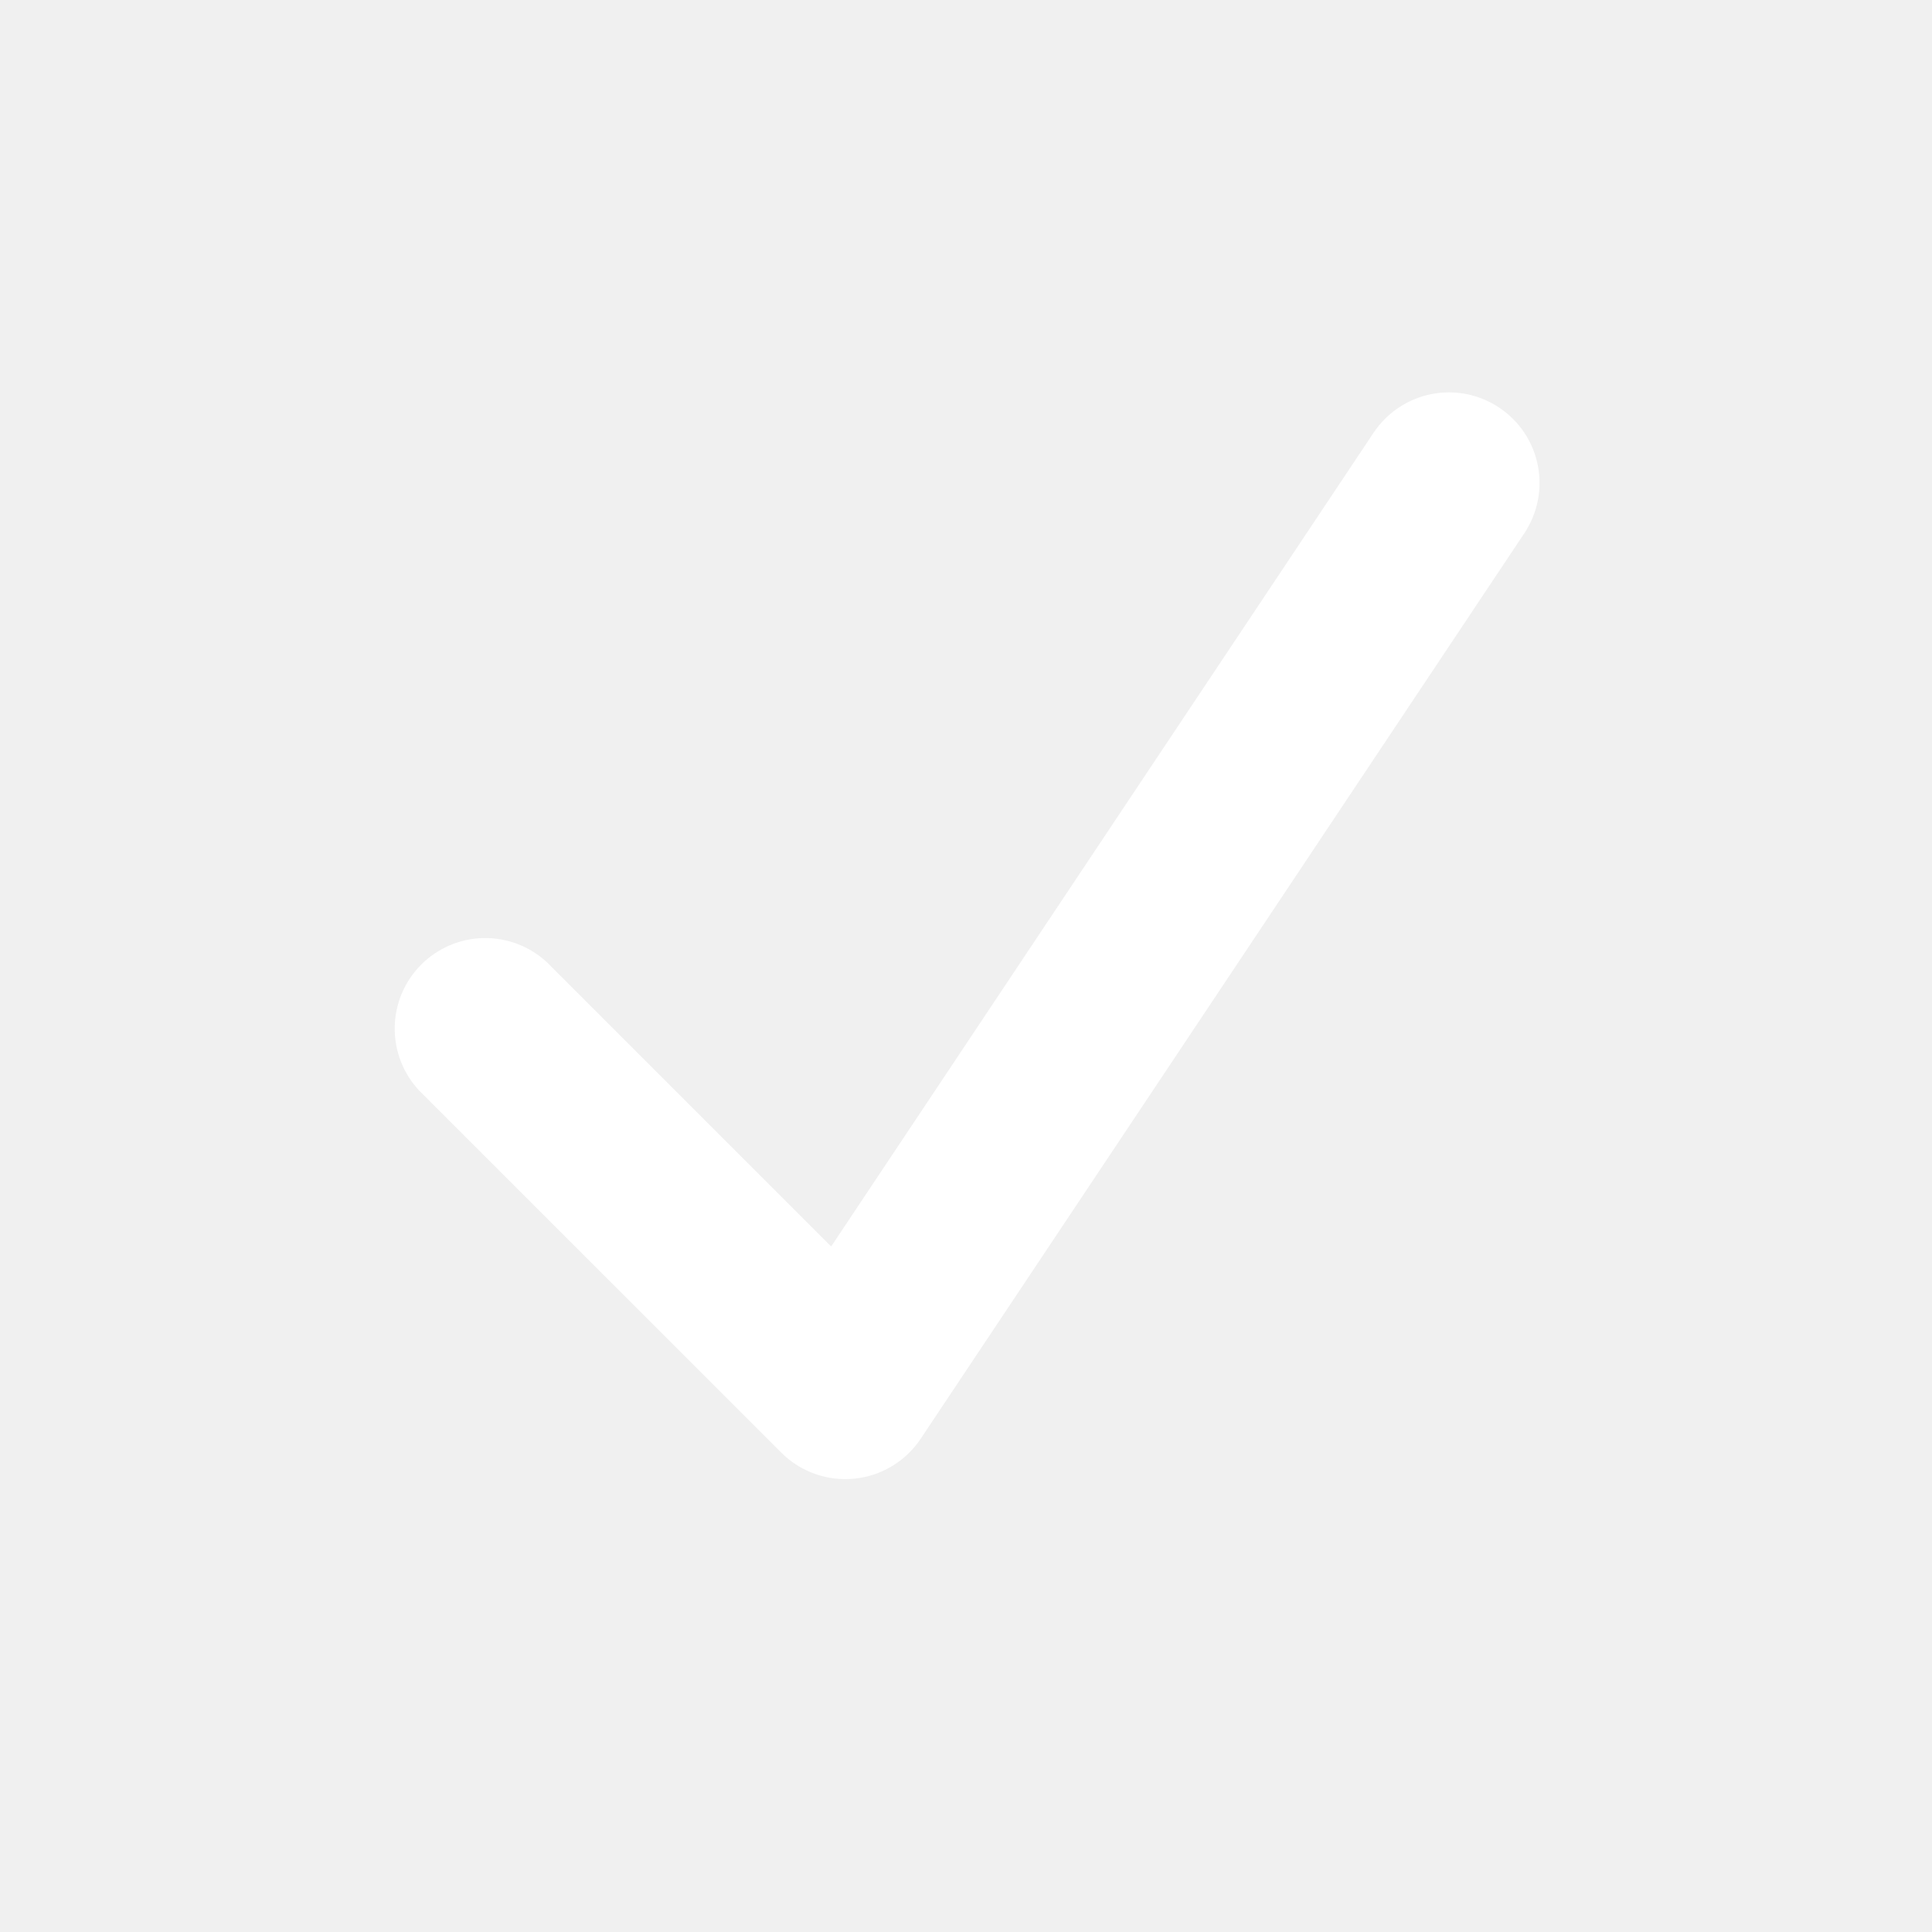
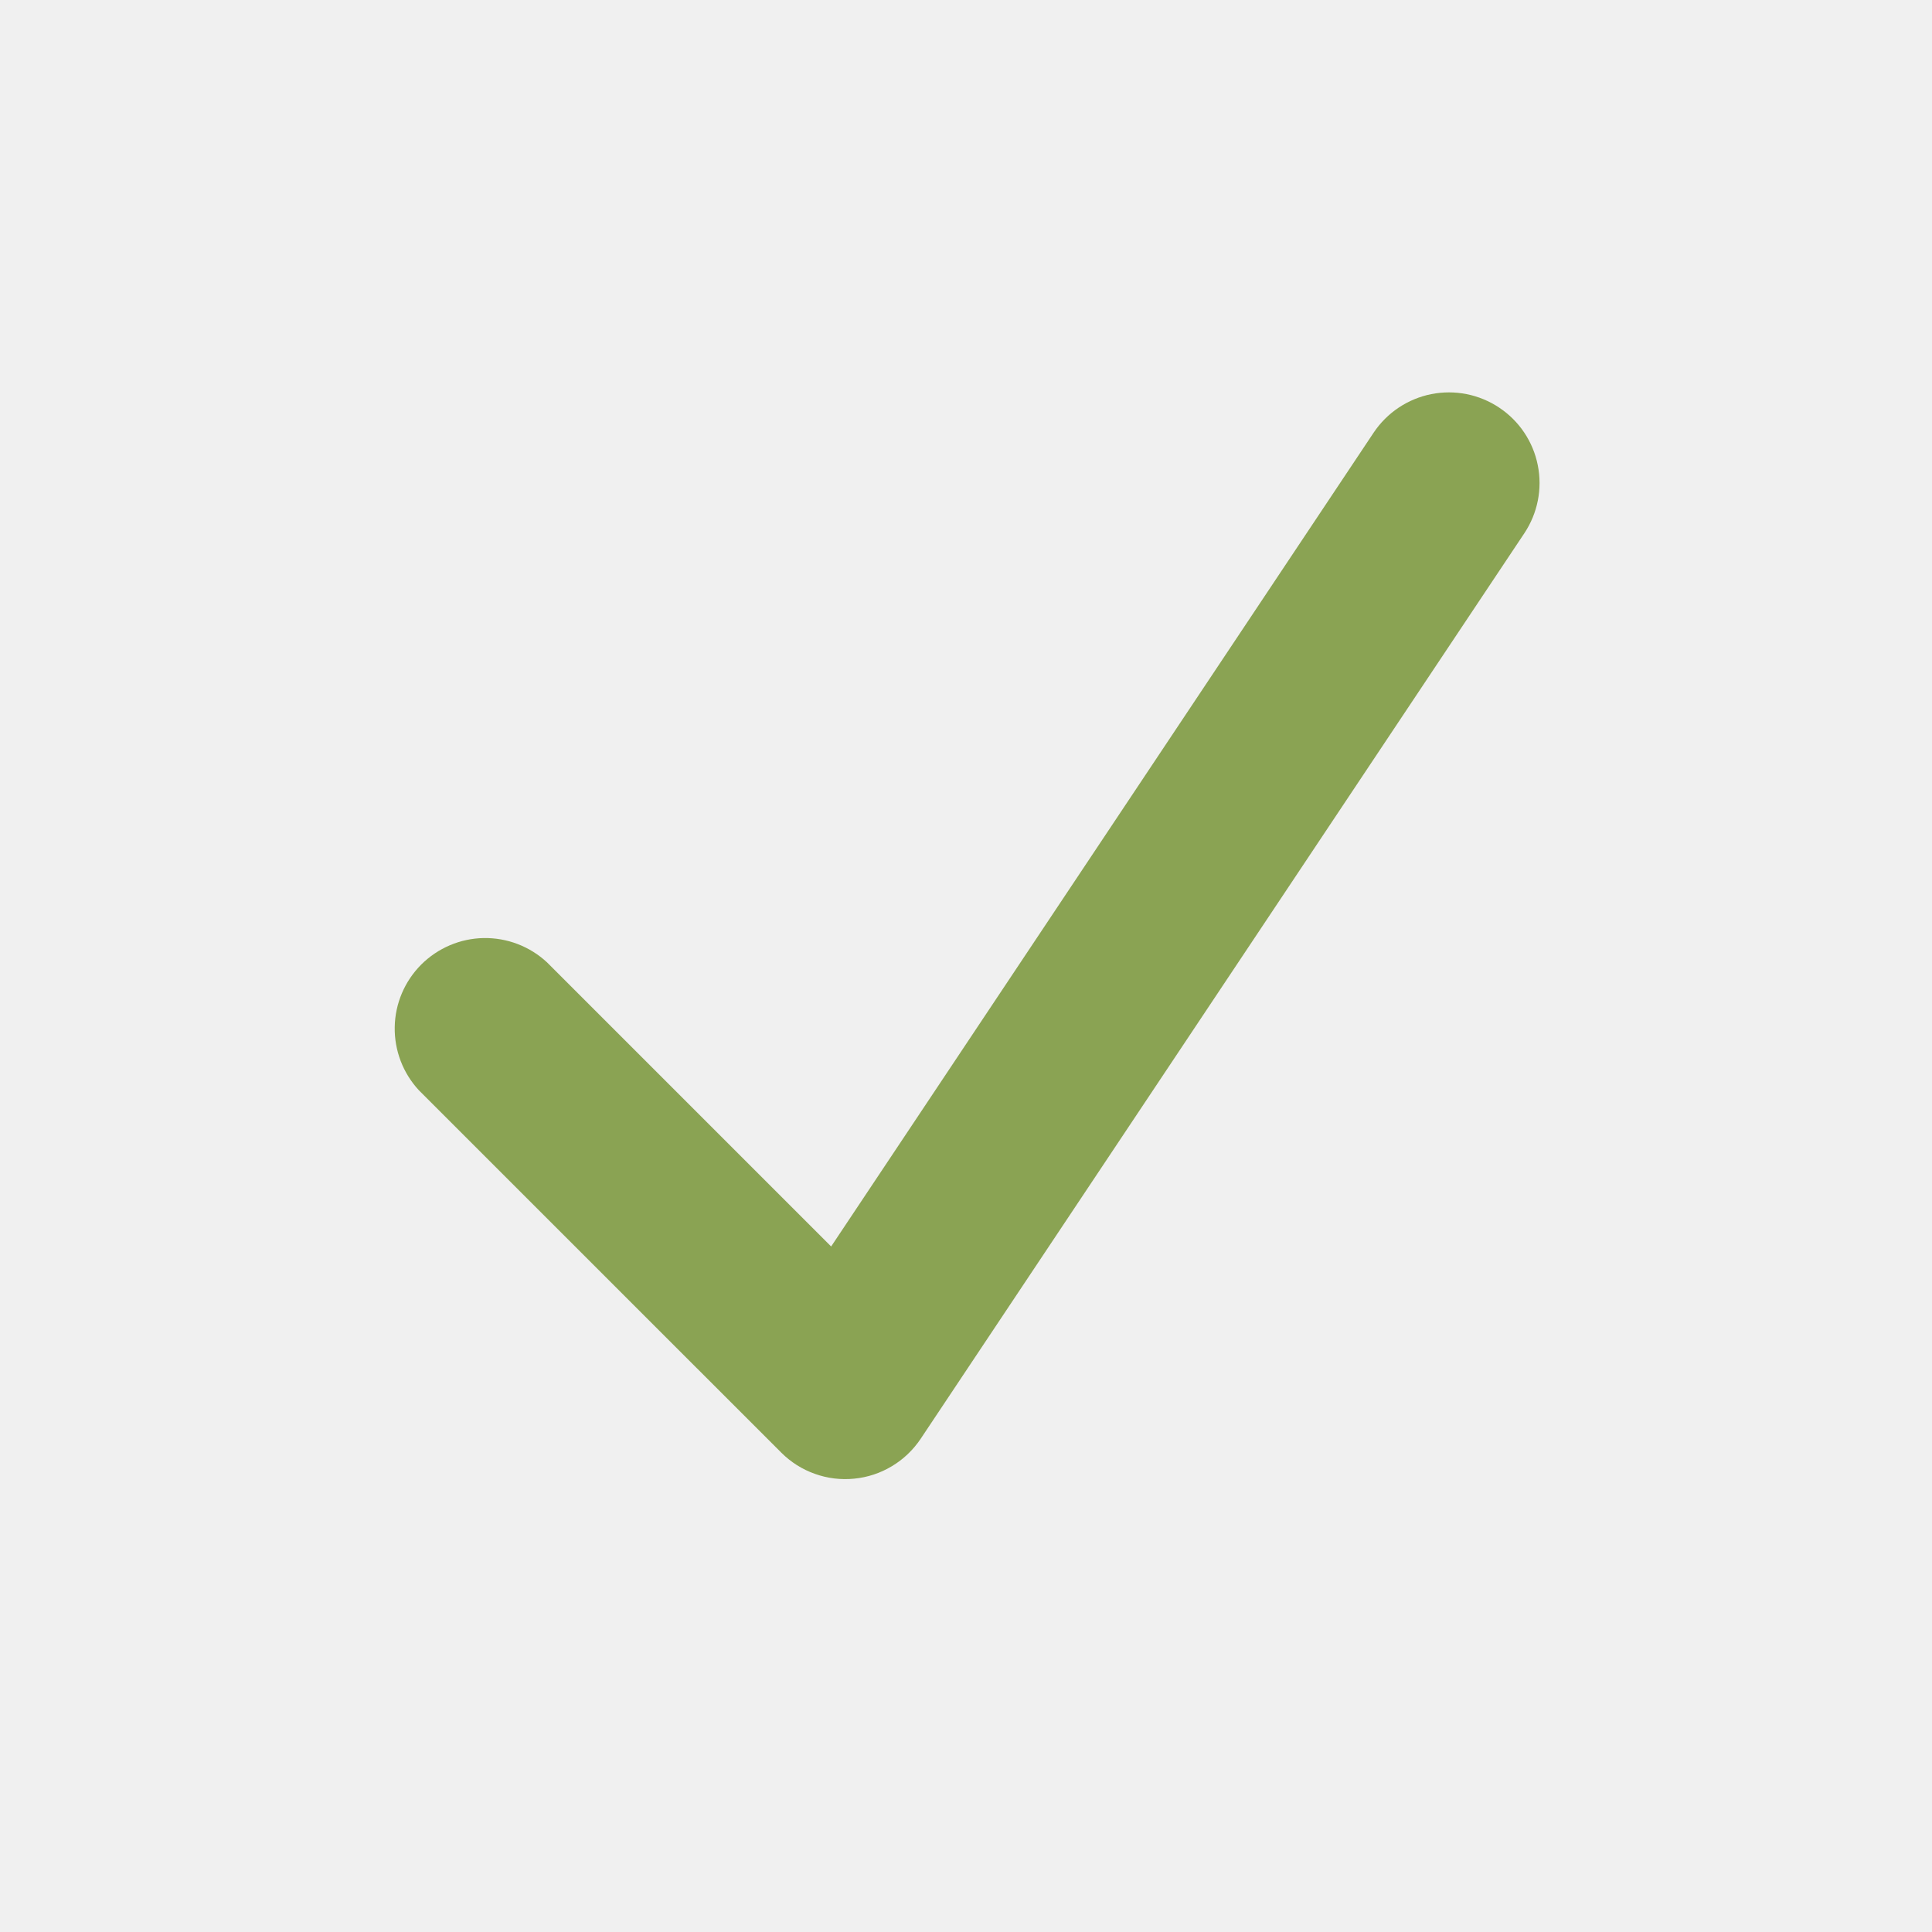
<svg xmlns="http://www.w3.org/2000/svg" width="45" height="45" viewBox="0 0 45 45" fill="none">
-   <path fill-rule="evenodd" clip-rule="evenodd" d="M34.92 9.495C35.386 9.805 35.709 10.287 35.818 10.836C35.928 11.385 35.815 11.954 35.505 12.42L21.443 33.514C21.269 33.773 21.041 33.991 20.773 34.151C20.506 34.312 20.206 34.411 19.896 34.441C19.585 34.472 19.272 34.434 18.978 34.328C18.684 34.224 18.418 34.055 18.197 33.834L9.759 25.397C9.387 24.997 9.184 24.468 9.194 23.921C9.203 23.375 9.425 22.854 9.811 22.467C10.198 22.081 10.719 21.859 11.265 21.849C11.812 21.84 12.341 22.043 12.741 22.415L19.359 29.033L31.995 10.077C32.306 9.612 32.789 9.289 33.337 9.18C33.886 9.071 34.455 9.184 34.92 9.495Z" fill="white" />
+   <path fill-rule="evenodd" clip-rule="evenodd" d="M34.92 9.495C35.386 9.805 35.709 10.287 35.818 10.836C35.928 11.385 35.815 11.954 35.505 12.42L21.443 33.514C21.269 33.773 21.041 33.991 20.773 34.151C20.506 34.312 20.206 34.411 19.896 34.441C19.585 34.472 19.272 34.434 18.978 34.328C18.684 34.224 18.418 34.055 18.197 33.834L9.759 25.397C9.387 24.997 9.184 24.468 9.194 23.921C9.203 23.375 9.425 22.854 9.811 22.467C10.198 22.081 10.719 21.859 11.265 21.849C11.812 21.84 12.341 22.043 12.741 22.415L19.359 29.033L31.995 10.077C32.306 9.612 32.789 9.289 33.337 9.18C33.886 9.071 34.455 9.184 34.92 9.495Z" fill="#8AA353" />
</svg>
